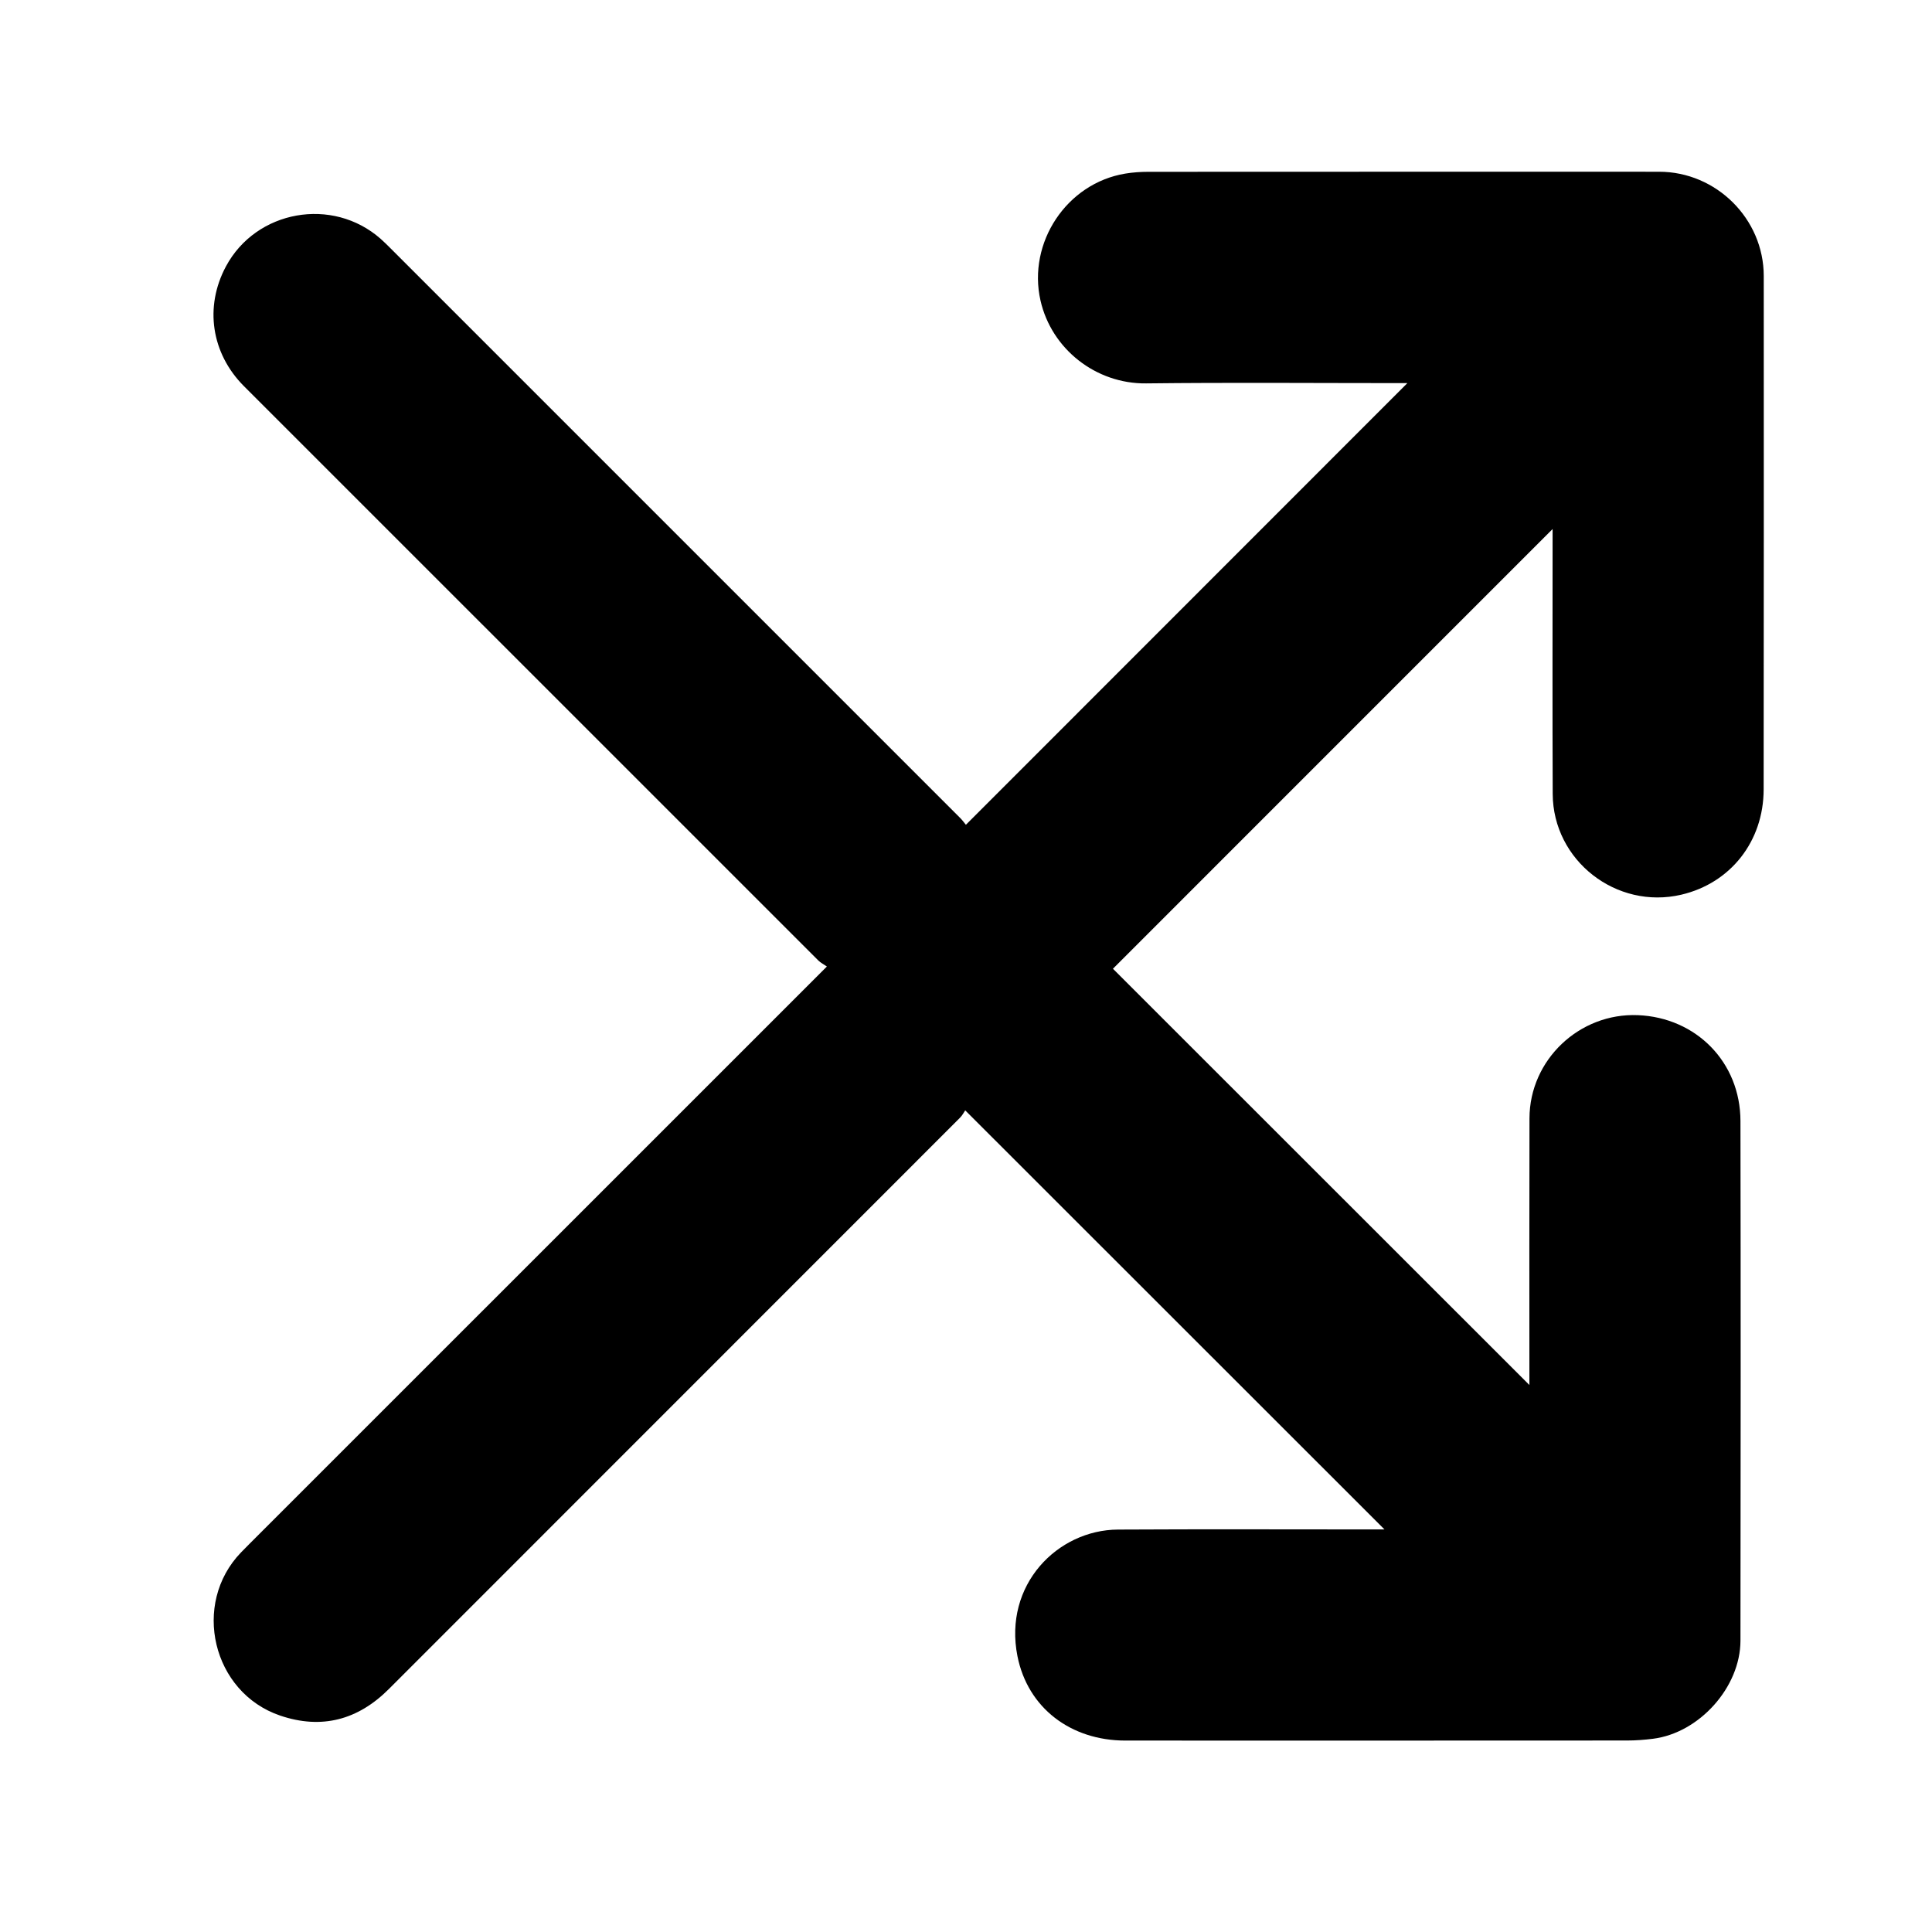
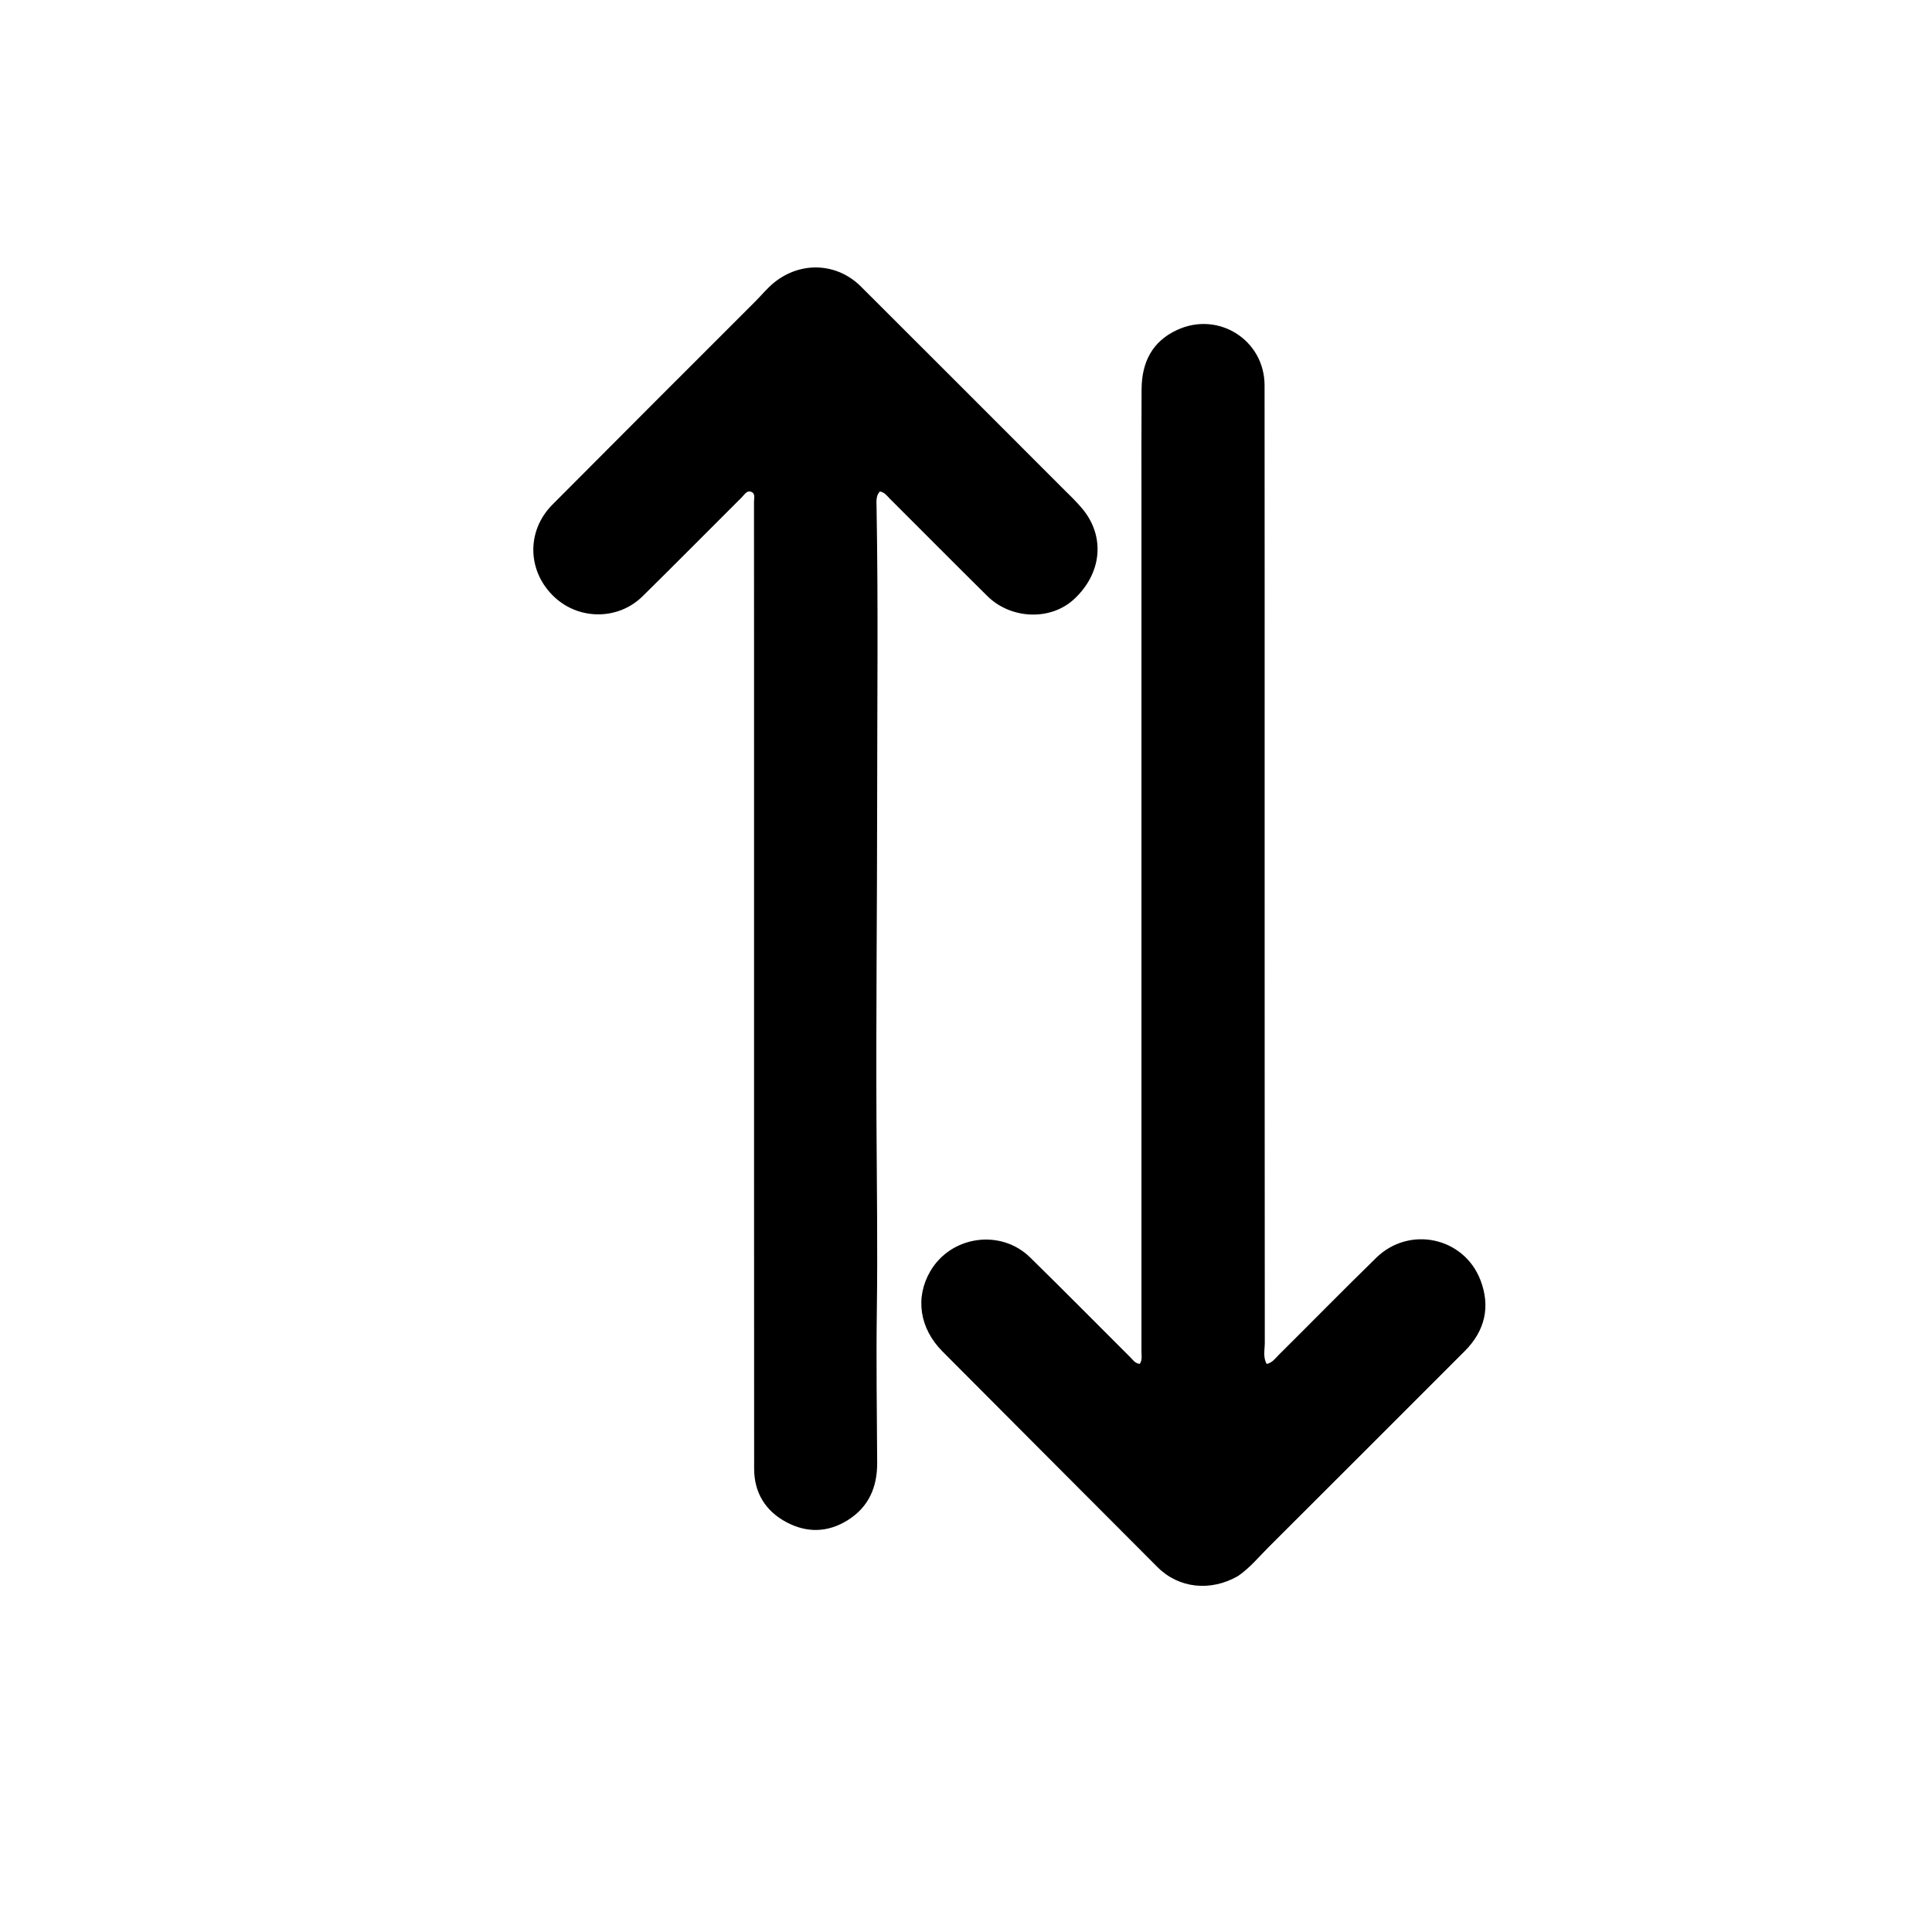
- <svg xmlns="http://www.w3.org/2000/svg" version="1.1" id="Layer_1" x="0px" y="0px" width="100%" viewBox="0 0 1080 1080" enable-background="new 0 0 1080 1080" xml:space="preserve">
-   <path fill="none" opacity="1" stroke="none" d=" M569,1081   C379.355,1081 190.21,1081 1.033,1081   C1.033,721.063 1.033,361.127 1.033,1.095   C360.895,1.095 720.79,1.095 1080.843,1.095   C1080.843,361 1080.843,721 1080.843,1081   C910.46,1081 739.98,1081 569,1081  M143.991,858.491   C140.911,861.59 137.793,864.653 134.756,867.794   C106.945,896.559 118.674,946.14 156.616,959.024   C179.785,966.891 200.073,961.499 217.409,944.15   C323.786,837.693 430.229,731.303 536.615,624.855   C537.996,623.474 538.917,621.633 539.567,620.704   C618.332,699.433 696.148,777.212 773.939,854.966   C772.705,854.966 771.09,854.966 769.475,854.966   C721.31,854.969 673.143,854.774 624.979,855.041   C591.105,855.229 560.867,885.956 568.759,925.784   C574.494,954.726 598.545,972.982 629.083,972.99   C722.581,973.017 816.078,973.014 909.576,972.959   C914.38,972.956 919.212,972.582 923.982,971.988   C949.851,968.769 972.894,943.217 972.929,917.12   C973.061,820.289 973.098,723.458 972.927,626.627   C972.869,593.858 948.241,568.818 915.596,567.478   C882.888,566.135 855.077,592.435 854.988,625.111   C854.857,673.276 854.947,721.442 854.943,769.607   C854.943,771.199 854.943,772.791 854.943,774.228   C776.966,696.286 699.14,618.495 622.14,541.53   C704.019,459.641 786.142,377.509 867.91,295.732   C867.91,296.676 867.91,298.49 867.91,300.304   C867.914,348.136 867.768,395.968 867.973,443.8   C868.132,481.079 903.583,508.659 939.92,500.124   C967.455,493.656 985.862,470.283 985.889,441.27   C985.98,345.606 986.015,249.942 985.949,154.277   C985.927,122.293 959.392,96.009 927.467,96.005   C832.303,95.992 737.139,95.987 641.975,96.042   C637.668,96.044 633.31,96.341 629.065,97.038   C596.248,102.427 574.322,135.664 581.636,167.965   C587.795,195.164 612.667,214.642 640.689,214.317   C687.848,213.77 735.018,214.167 782.183,214.168   C783.881,214.168 785.579,214.168 786.729,214.168   C704.542,296.389 622.476,378.491 539.94,461.061   C539.084,460.03 538.021,458.522 536.735,457.236   C430.686,351.158 324.62,245.098 218.55,139.042   C216.665,137.157 214.776,135.268 212.778,133.507   C185.869,109.787 143.177,117.41 126.297,148.93   C114.204,171.512 118.08,197.574 136.416,215.917   C243.404,322.941 350.414,429.943 457.449,536.92   C458.717,538.187 460.417,539.022 462.243,540.286   C355.639,646.874 250.065,752.433 143.991,858.491  z" />
-   <path fill="#000000" opacity="1" stroke="none" d=" M144.241,858.241   C250.065,752.433 355.639,646.874 462.243,540.286   C460.417,539.022 458.717,538.187 457.449,536.92   C350.414,429.943 243.404,322.941 136.416,215.917   C118.08,197.574 114.204,171.512 126.297,148.93   C143.177,117.41 185.869,109.787 212.778,133.507   C214.776,135.268 216.665,137.157 218.55,139.042   C324.62,245.098 430.686,351.158 536.735,457.236   C538.021,458.522 539.084,460.03 539.94,461.061   C622.476,378.491 704.542,296.389 786.729,214.168   C785.579,214.168 783.881,214.168 782.183,214.168   C735.018,214.167 687.848,213.77 640.689,214.317   C612.667,214.642 587.795,195.164 581.636,167.965   C574.322,135.664 596.248,102.427 629.065,97.038   C633.31,96.341 637.668,96.044 641.975,96.042   C737.139,95.987 832.303,95.992 927.467,96.005   C959.392,96.009 985.927,122.293 985.949,154.277   C986.015,249.942 985.98,345.606 985.889,441.27   C985.862,470.283 967.455,493.656 939.92,500.124   C903.583,508.659 868.132,481.079 867.973,443.8   C867.768,395.968 867.914,348.136 867.91,300.304   C867.91,298.49 867.91,296.676 867.91,295.732   C786.142,377.509 704.019,459.641 622.14,541.53   C699.14,618.495 776.966,696.286 854.943,774.228   C854.943,772.791 854.943,771.199 854.943,769.607   C854.947,721.442 854.857,673.276 854.988,625.111   C855.077,592.435 882.888,566.135 915.596,567.478   C948.241,568.818 972.869,593.858 972.927,626.627   C973.098,723.458 973.061,820.289 972.929,917.12   C972.894,943.217 949.851,968.769 923.982,971.988   C919.212,972.582 914.38,972.956 909.576,972.959   C816.078,973.014 722.581,973.017 629.083,972.99   C598.545,972.982 574.494,954.726 568.759,925.784   C560.867,885.956 591.105,855.229 624.979,855.041   C673.143,854.774 721.31,854.969 769.475,854.966   C771.09,854.966 772.705,854.966 773.939,854.966   C696.148,777.212 618.332,699.433 539.567,620.704   C538.917,621.633 537.996,623.474 536.615,624.855   C430.229,731.303 323.786,837.693 217.409,944.15   C200.073,961.499 179.785,966.891 156.616,959.024   C118.674,946.14 106.945,896.559 134.756,867.794   C137.793,864.653 140.911,861.59 144.241,858.241  z" />
+ <svg xmlns="http://www.w3.org/2000/svg" version="1.1" id="Layer_1" x="0px" y="0px" width="100%" viewBox="0 0 1024 1024" enable-background="new 0 0 1024 1024" xml:space="preserve">
+   <path fill="#000000" opacity="1" stroke="none" d=" M656.187,835.33   C641.571,843.72 624.703,841.833 613.53,830.639   C575.504,792.543 537.495,754.43 499.524,716.279   C487.332,704.03 484.936,687.749 493.07,673.794   C504.052,654.954 530.403,651.174 546.005,666.477   C563.851,683.98 581.411,701.773 599.118,719.416   C600.492,720.785 601.577,722.633 604.098,722.871   C605.533,720.849 604.997,718.457 604.997,716.235   C605.019,566.082 605.006,415.929 605,265.776   C604.999,245.945 604.93,226.113 605.066,206.282   C605.163,192.169 610.534,181.028 623.938,174.851   C645.786,164.783 670.221,180.2 670.248,204.248   C670.332,277.239 670.275,350.231 670.281,423.222   C670.289,519.376 670.291,615.529 670.365,711.683   C670.368,715.378 669.302,719.268 671.361,722.925   C674.386,722.286 675.93,719.94 677.753,718.13   C695.013,700.993 712.042,683.621 729.447,666.634   C746.98,649.522 775.898,655.678 784.671,678.494   C790.073,692.541 787.098,705.351 776.357,716.098   C741.726,750.752 707.088,785.398 672.404,819.999   C667.223,825.167 662.574,830.906 656.187,835.33  z" />
+   <path fill="#000000" opacity="1" stroke="none" d=" M399.659,336   C399.661,312.335 399.682,289.171 399.633,266.007   C399.629,264.129 400.499,261.587 398.138,260.665   C395.847,259.77 394.632,262.114 393.288,263.453   C375.697,280.977 358.248,298.643 340.557,316.066   C327.848,328.583 307.425,328.764 294.268,316.831   C279.472,303.41 278.677,281.667 292.797,267.462   C328.629,231.414 364.585,195.49 400.535,159.559   C403.828,156.268 406.733,152.62 410.413,149.67   C424.447,138.419 443.568,139.17 456.318,151.884   C491.834,187.299 527.272,222.791 562.723,258.27   C566.489,262.039 570.421,265.693 573.796,269.796   C585.924,284.541 583.962,304.022 569.2,317.637   C556.843,329.034 535.886,328.354 523.295,315.905   C505.996,298.799 488.865,281.522 471.64,264.34   C470.143,262.847 468.91,260.933 466.331,260.495   C464.203,262.762 464.542,265.771 464.589,268.397   C465.519,320.719 464.917,373.044 464.908,425.367   C464.898,481.688 464.264,538.012 464.549,594.331   C464.718,627.817 465.213,661.31 464.741,694.788   C464.363,721.618 464.78,748.429 464.923,775.249   C464.991,788.119 460.547,798.7 449.28,805.747   C438.73,812.347 427.657,812.519 416.944,806.861   C405.809,800.98 399.715,791.271 399.708,778.453   C399.647,670.13 399.669,561.807 399.666,453.484   C399.665,414.489 399.662,375.495 399.659,336  z" />
</svg>
